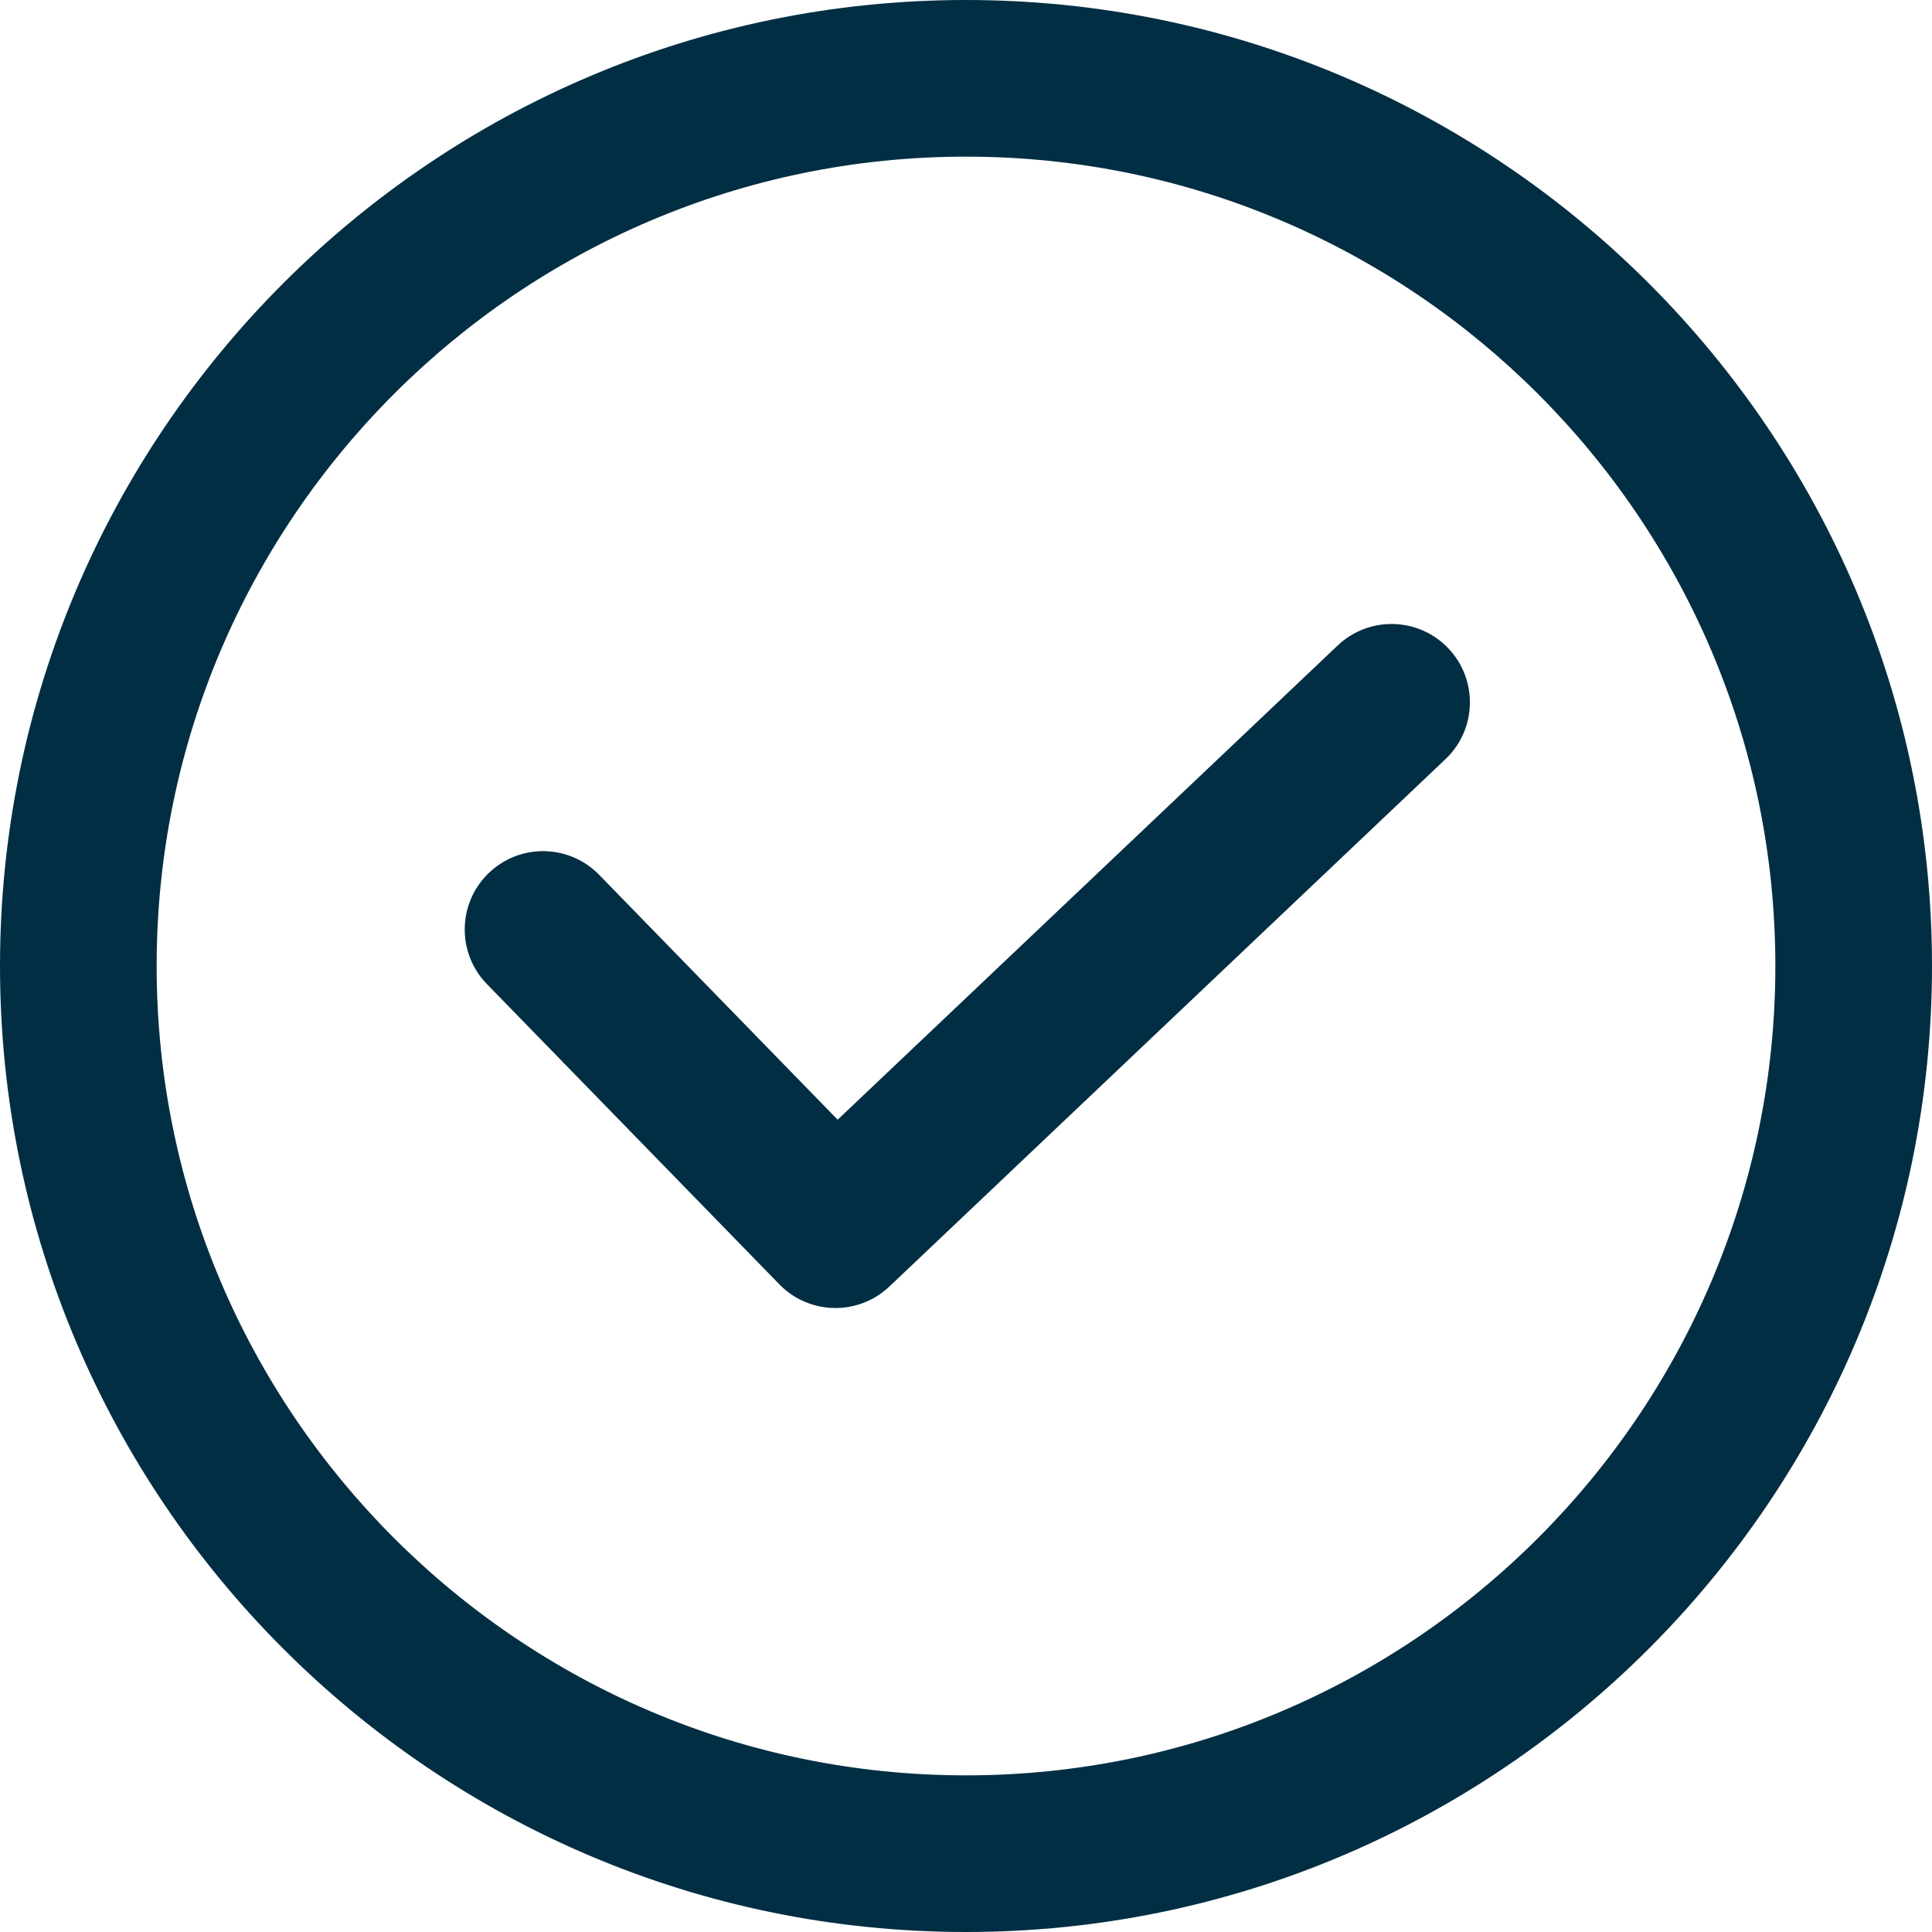
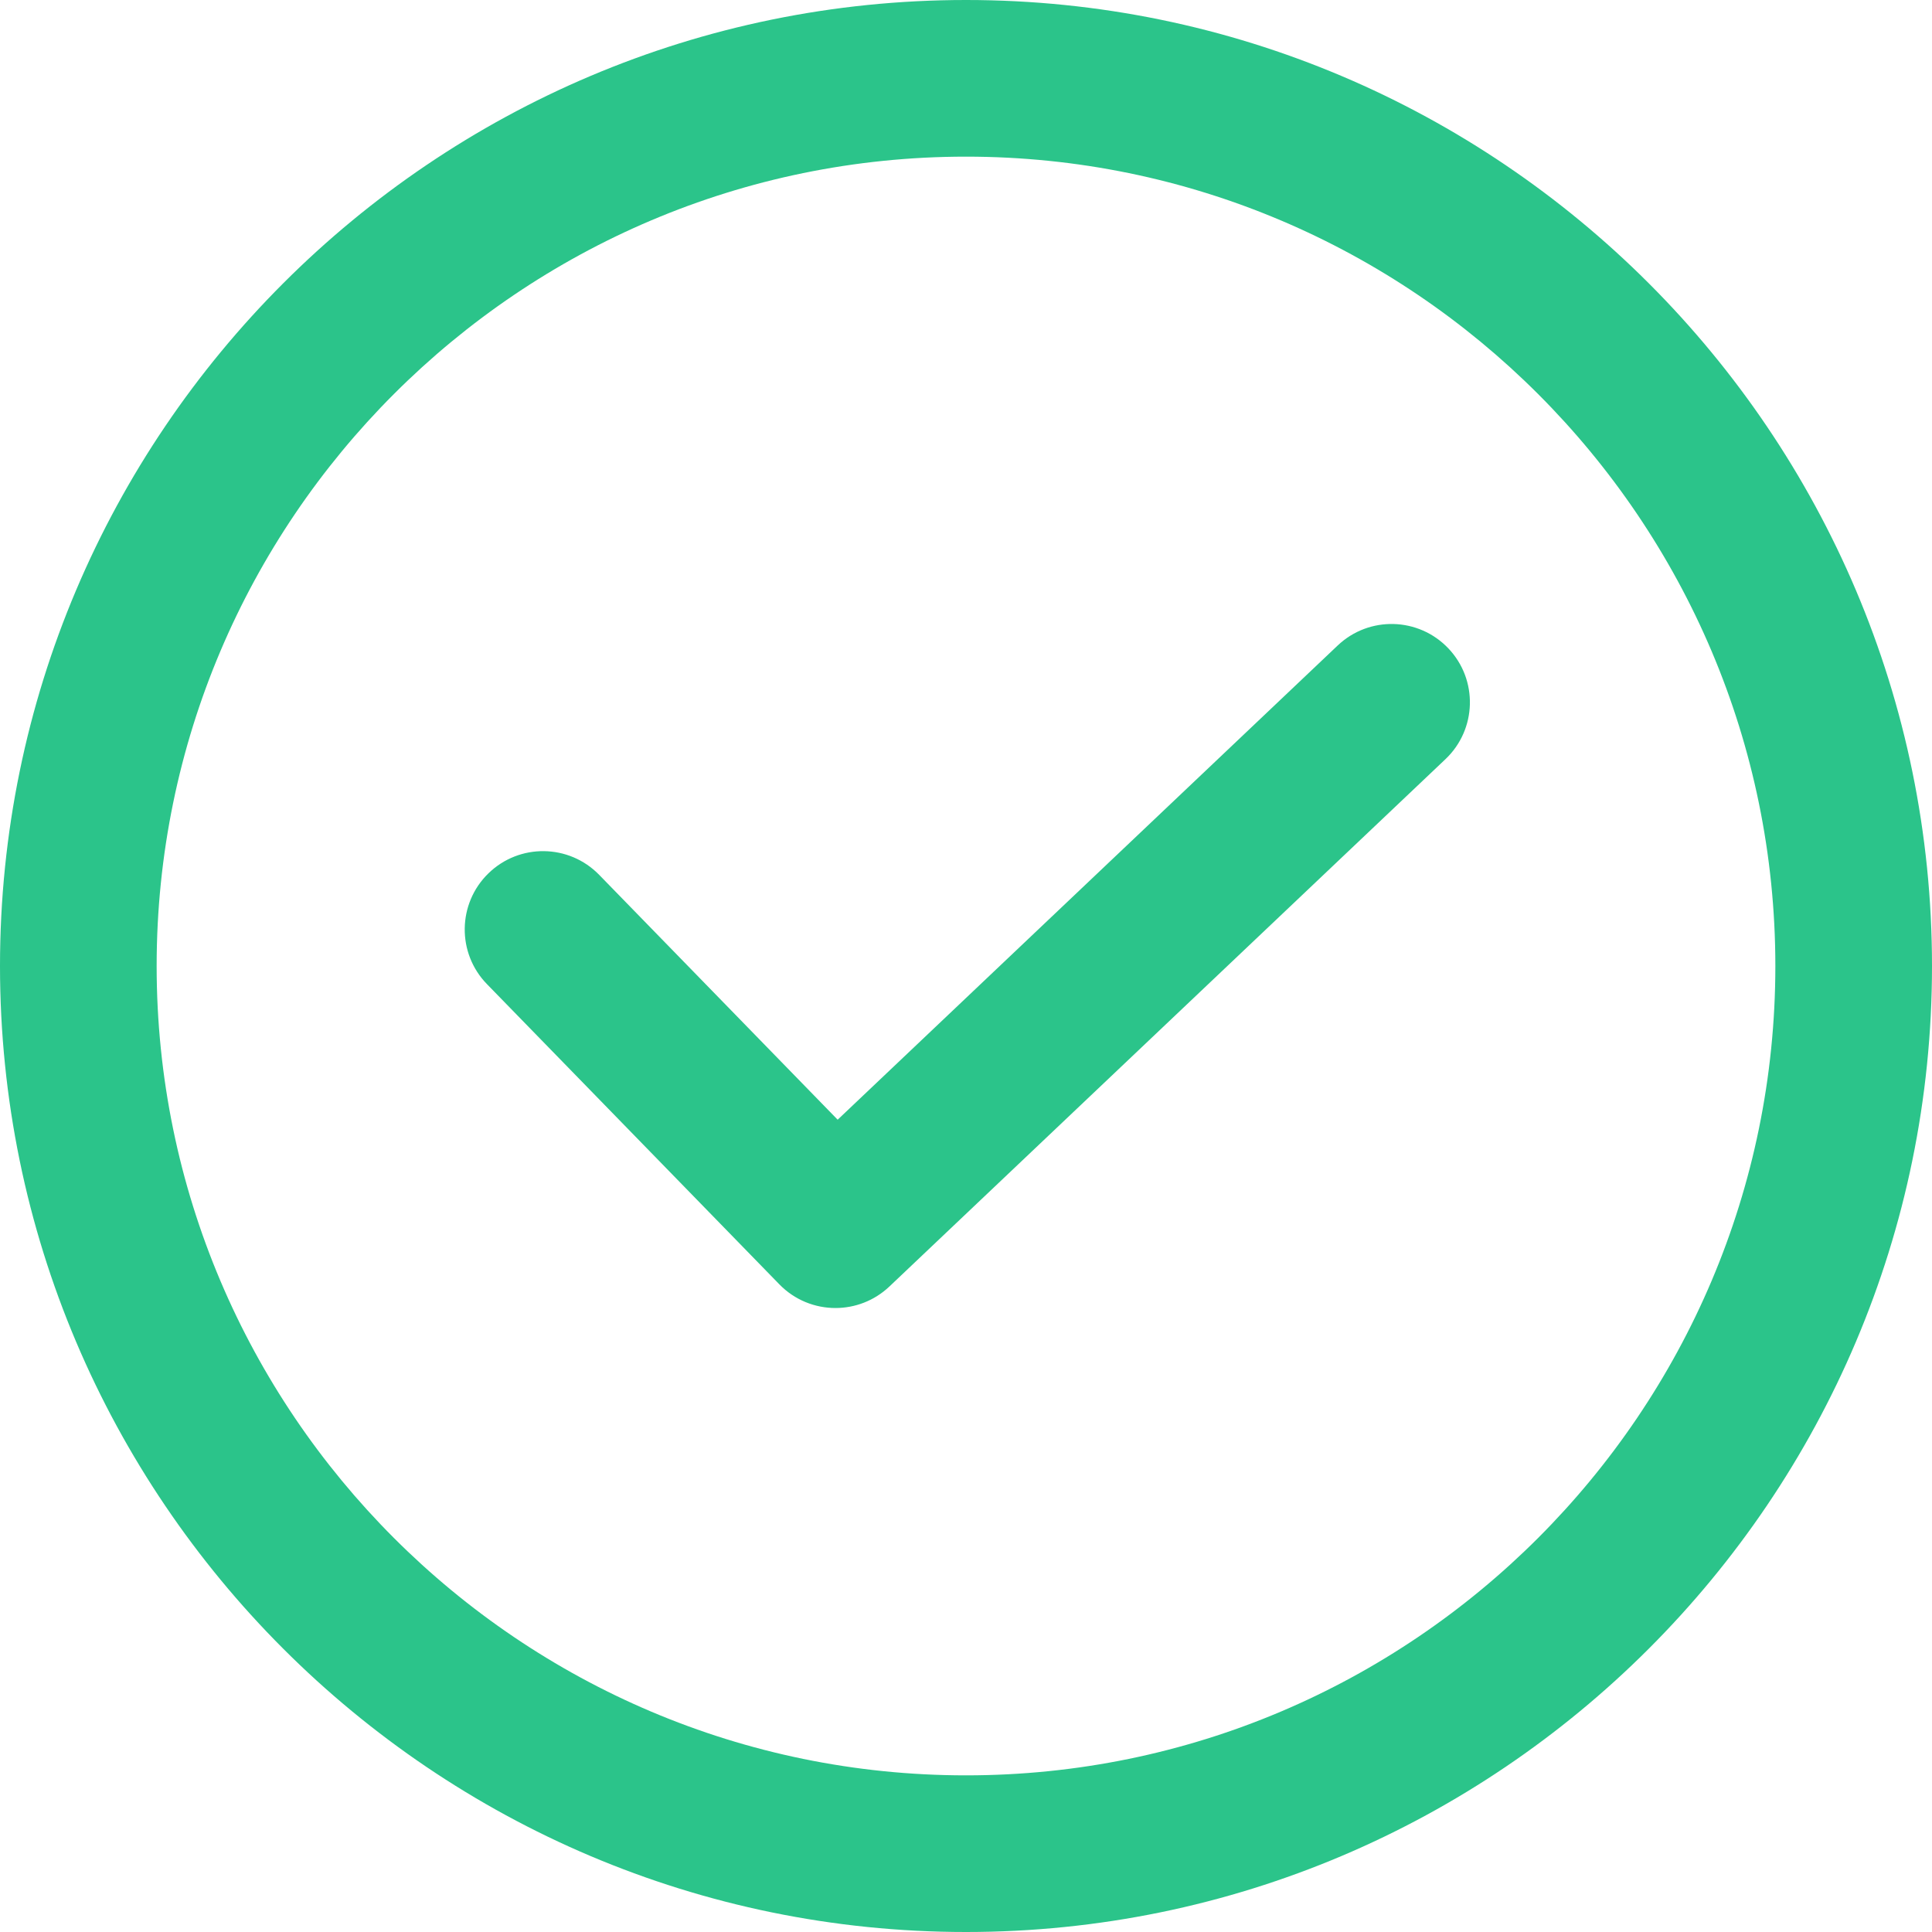
- <svg xmlns="http://www.w3.org/2000/svg" version="1.1" id="Capa_1" x="0px" y="0px" viewBox="0 0 512 512" style="enable-background:new 0 0 512 512;" xml:space="preserve" width="512px" height="512px">
+ <svg xmlns="http://www.w3.org/2000/svg" version="1.1" width="512" height="512" x="0" y="0" viewBox="0 0 512 512" style="enable-background:new 0 0 512 512" xml:space="preserve" class="">
  <g>
    <g>
      <g>
-         <path d="M383.841,171.838c-7.881-8.31-21.02-8.676-29.343-0.775L221.987,296.732l-63.204-64.893    c-8.005-8.213-21.13-8.393-29.35-0.387c-8.213,7.998-8.386,21.137-0.388,29.35l77.492,79.561    c4.061,4.172,9.458,6.275,14.869,6.275c5.134,0,10.268-1.896,14.288-5.694l147.373-139.762    C391.383,193.294,391.735,180.155,383.841,171.838z" data-original="#000000" class="active-path" data-old_color="#000000" fill="#022E43" />
+         <path d="M383.841,171.838c-7.881-8.31-21.02-8.676-29.343-0.775L221.987,296.732l-63.204-64.893    c-8.005-8.213-21.13-8.393-29.35-0.387c-8.213,7.998-8.386,21.137-0.388,29.35l77.492,79.561    c4.061,4.172,9.458,6.275,14.869,6.275c5.134,0,10.268-1.896,14.288-5.694l147.373-139.762    C391.383,193.294,391.735,180.155,383.841,171.838z" fill="#2bc48a" data-original="#000000" style="" class="" />
      </g>
    </g>
    <g>
      <g>
-         <path d="M256,0C114.84,0,0,114.84,0,256s114.84,256,256,256s256-114.84,256-256S397.16,0,256,0z M256,470.487    c-118.265,0-214.487-96.214-214.487-214.487c0-118.265,96.221-214.487,214.487-214.487c118.272,0,214.487,96.221,214.487,214.487    C470.487,374.272,374.272,470.487,256,470.487z" data-original="#000000" class="active-path" data-old_color="#000000" fill="#022E43" />
+         <path d="M256,0C114.84,0,0,114.84,0,256s114.84,256,256,256s256-114.84,256-256S397.16,0,256,0z M256,470.487    c-118.265,0-214.487-96.214-214.487-214.487c0-118.265,96.221-214.487,214.487-214.487c118.272,0,214.487,96.221,214.487,214.487    C470.487,374.272,374.272,470.487,256,470.487z" fill="#2bc48a" data-original="#000000" style="" class="" />
      </g>
    </g>
+     <g>
+ </g>
+     <g>
+ </g>
+     <g>
+ </g>
+     <g>
+ </g>
+     <g>
+ </g>
+     <g>
+ </g>
+     <g>
+ </g>
+     <g>
+ </g>
+     <g>
+ </g>
+     <g>
+ </g>
+     <g>
+ </g>
+     <g>
+ </g>
+     <g>
+ </g>
+     <g>
+ </g>
+     <g>
+ </g>
  </g>
</svg>
